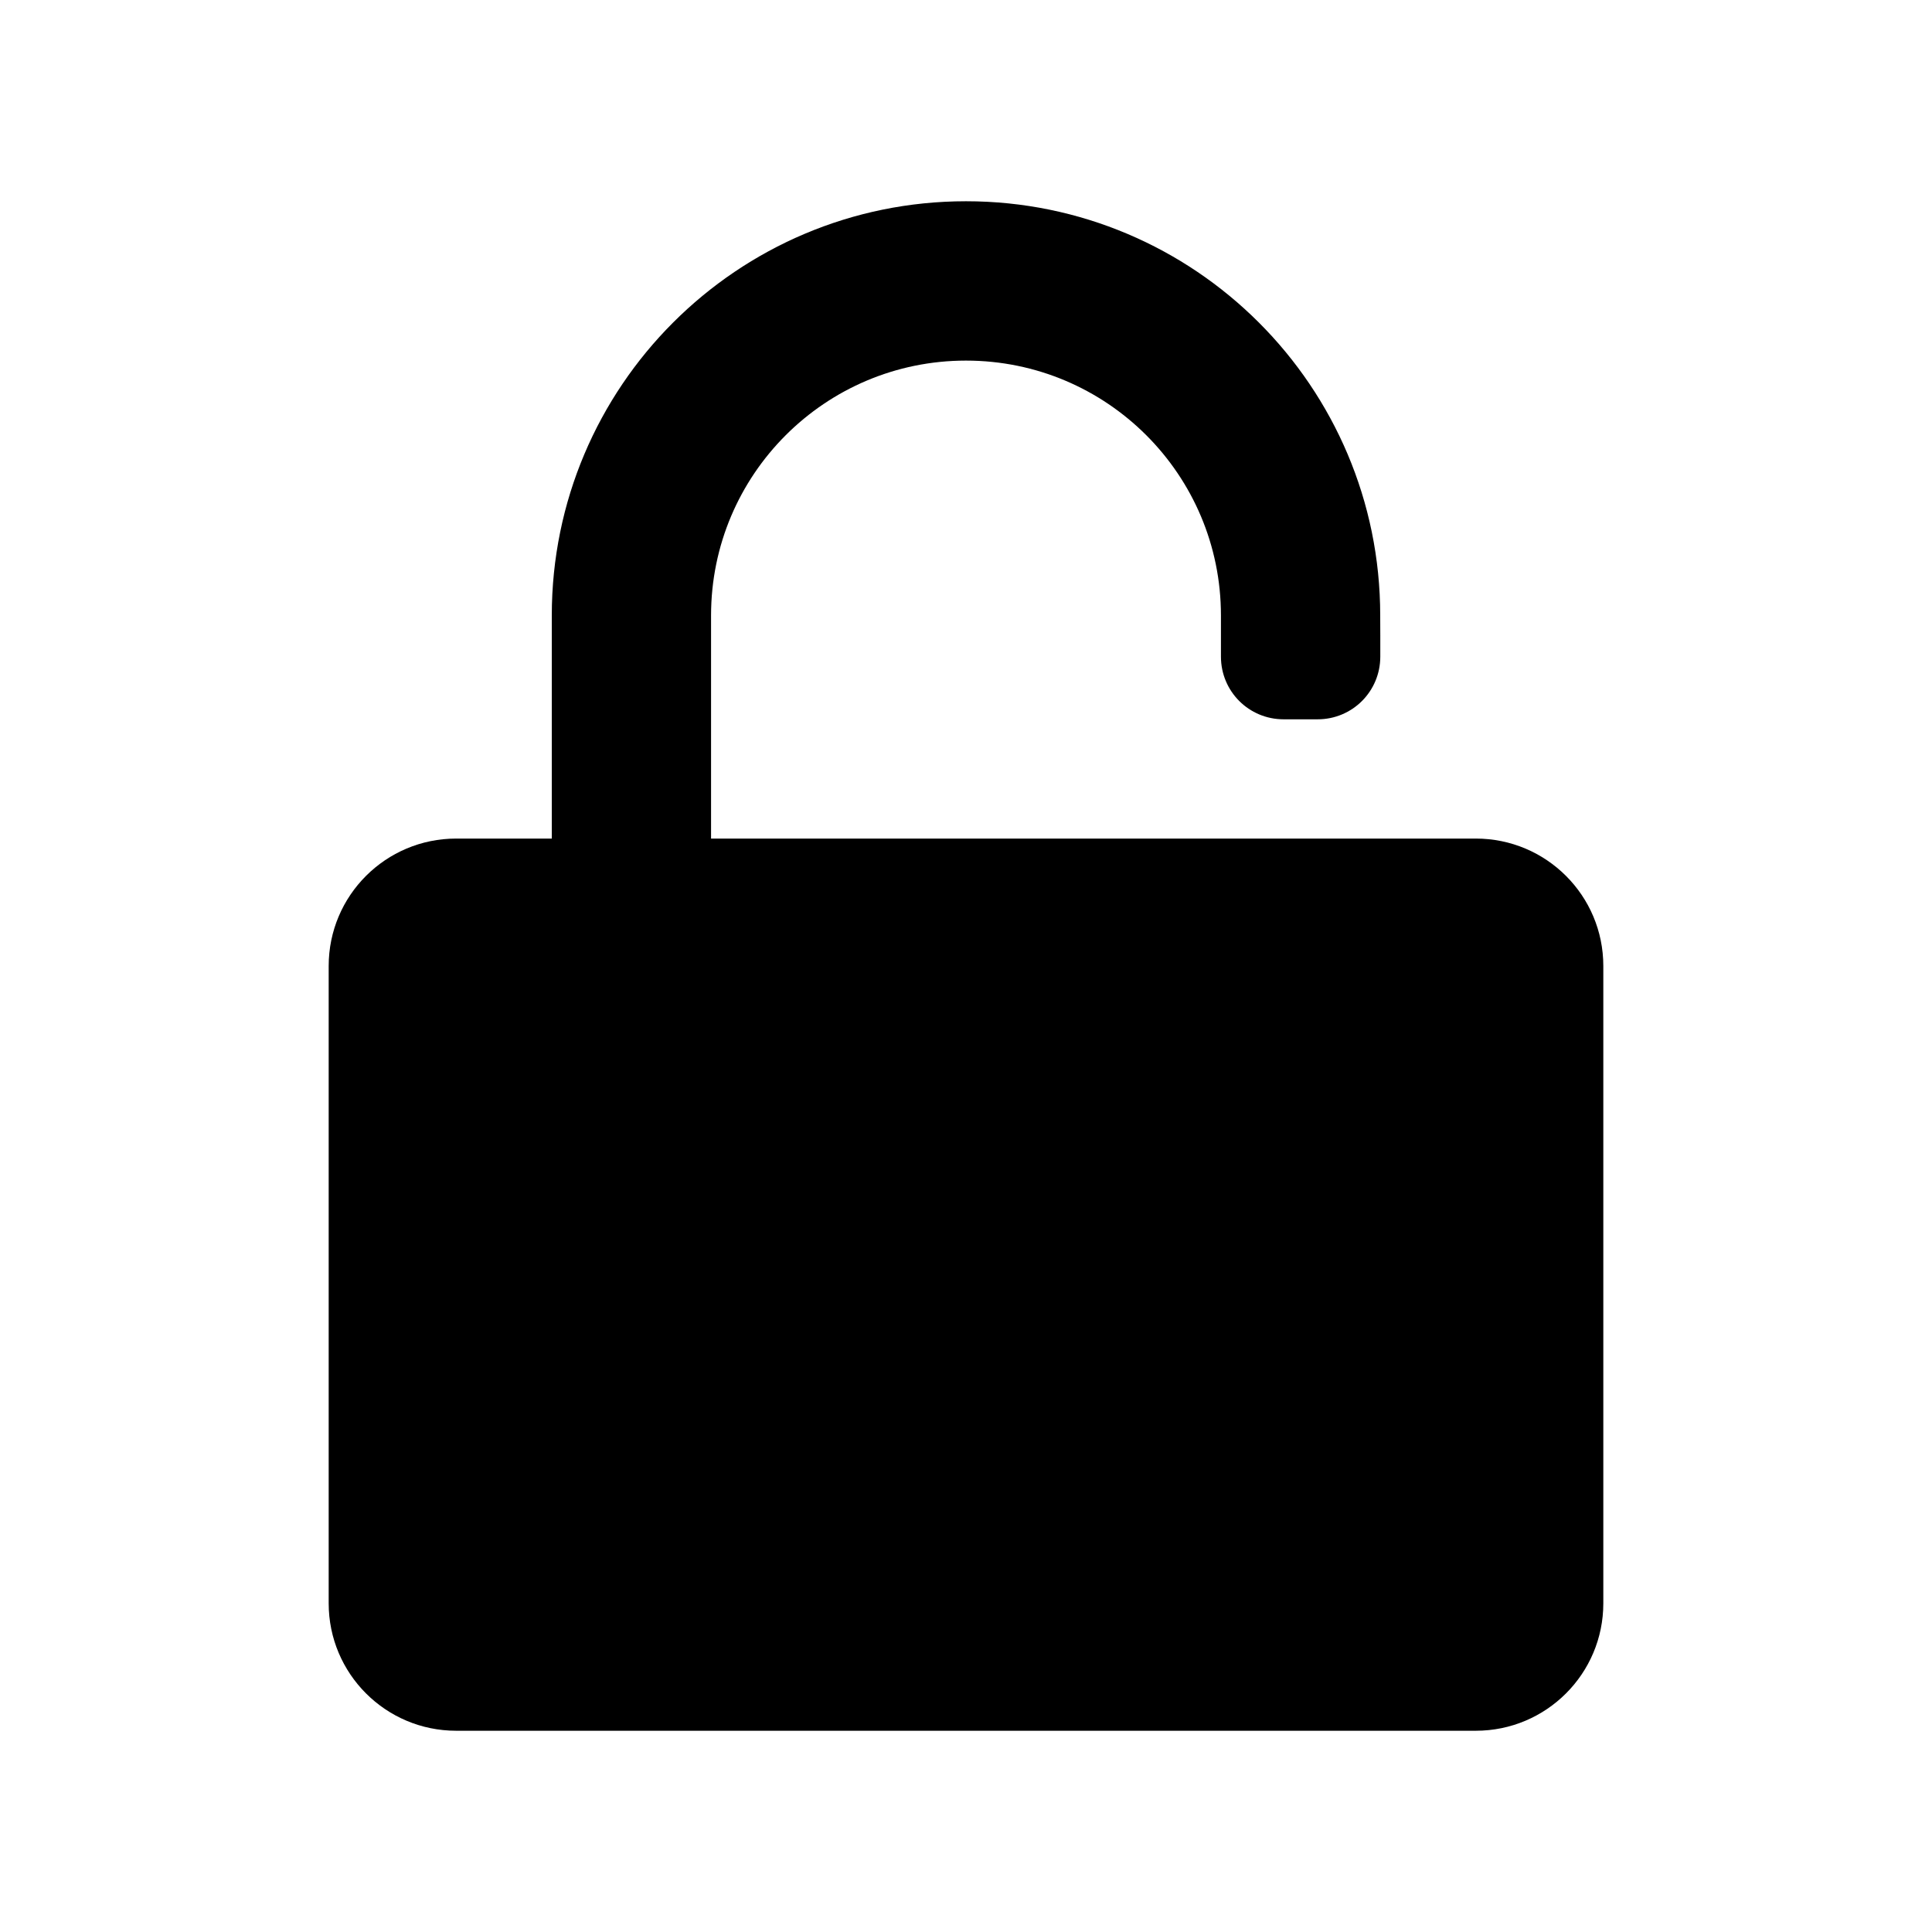
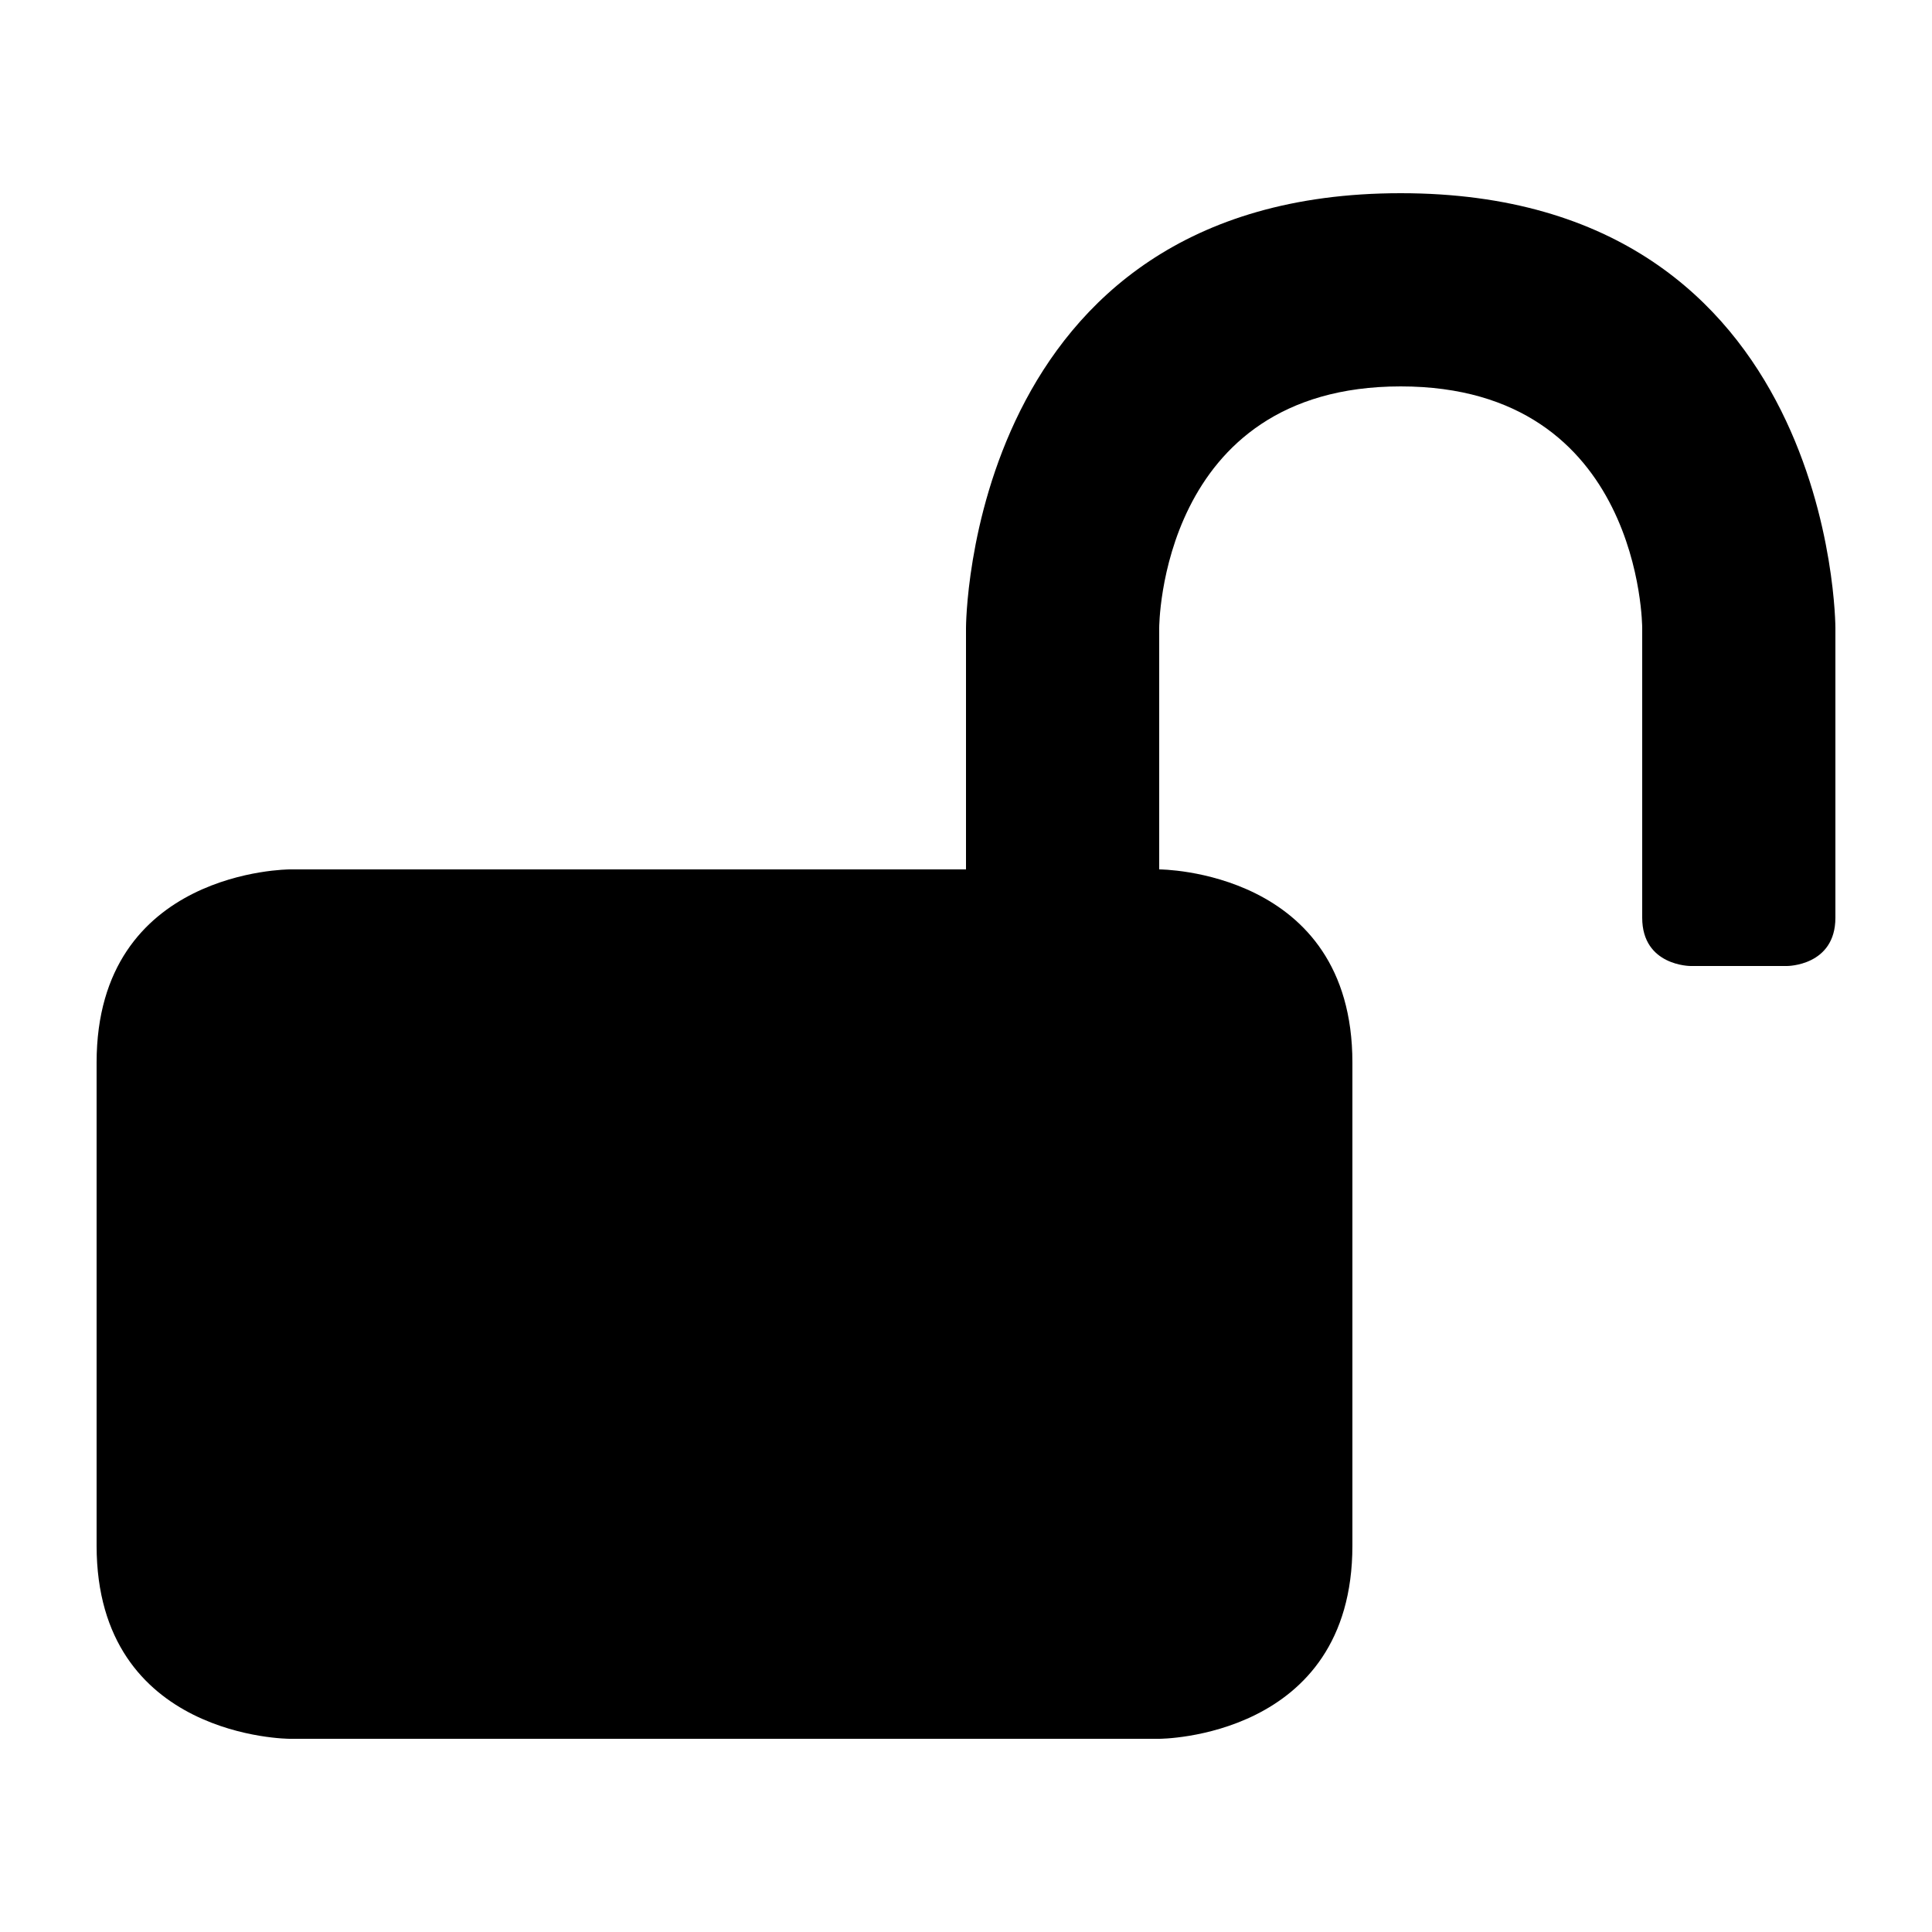
- <svg xmlns="http://www.w3.org/2000/svg" xml:space="preserve" height="48" width="48" version="1.1" enable-background="new 0 0 500 500" viewBox="0 0 48 48">
-   <path style="fill-rule:evenodd;clip-rule:evenodd;fill:#000000" d="m24 5c-5.685 0-10.291 4.607-10.291 10.291v5.543h-2.375c-1.75 0-3.168 1.416-3.168 3.166v15.834c0 1.749 1.418 3.166 3.168 3.166h25.332c1.75 0 3.168-1.417 3.168-3.166v-15.834c0-1.75-1.418-3.166-3.168-3.166h-19v-5.543c0-3.499 2.835-6.332 6.334-6.332s6.334 2.833 6.334 6.332v1.023c0 0.863 0.694 1.557 1.557 1.557h0.845c0.863 0 1.557-0.694 1.557-1.557 0.002-0.336-0.001-0.698-0.002-1.023 0-5.684-4.607-10.291-10.291-10.291z" />
+ <svg xmlns="http://www.w3.org/2000/svg" width="50" height="50" version="1.1" viewBox="0 0 50 50">
+   <path d="m25 22.5h-17.5s-5 0-5 5v12.5c0 5 5 5 5 5h22.5s5 0 5-5v-12.5c0-5-5-5-5-5v-6.25s0-6.25 6.25-6.25 6.25 6.25 6.25 6.25v7.5c0 1.25 1.25 1.25 1.25 1.25h2.5s1.25 0 1.25-1.25v-7.5s0-11.25-11.25-11.25-11.25 11.25-11.25 11.25z" />
</svg>
